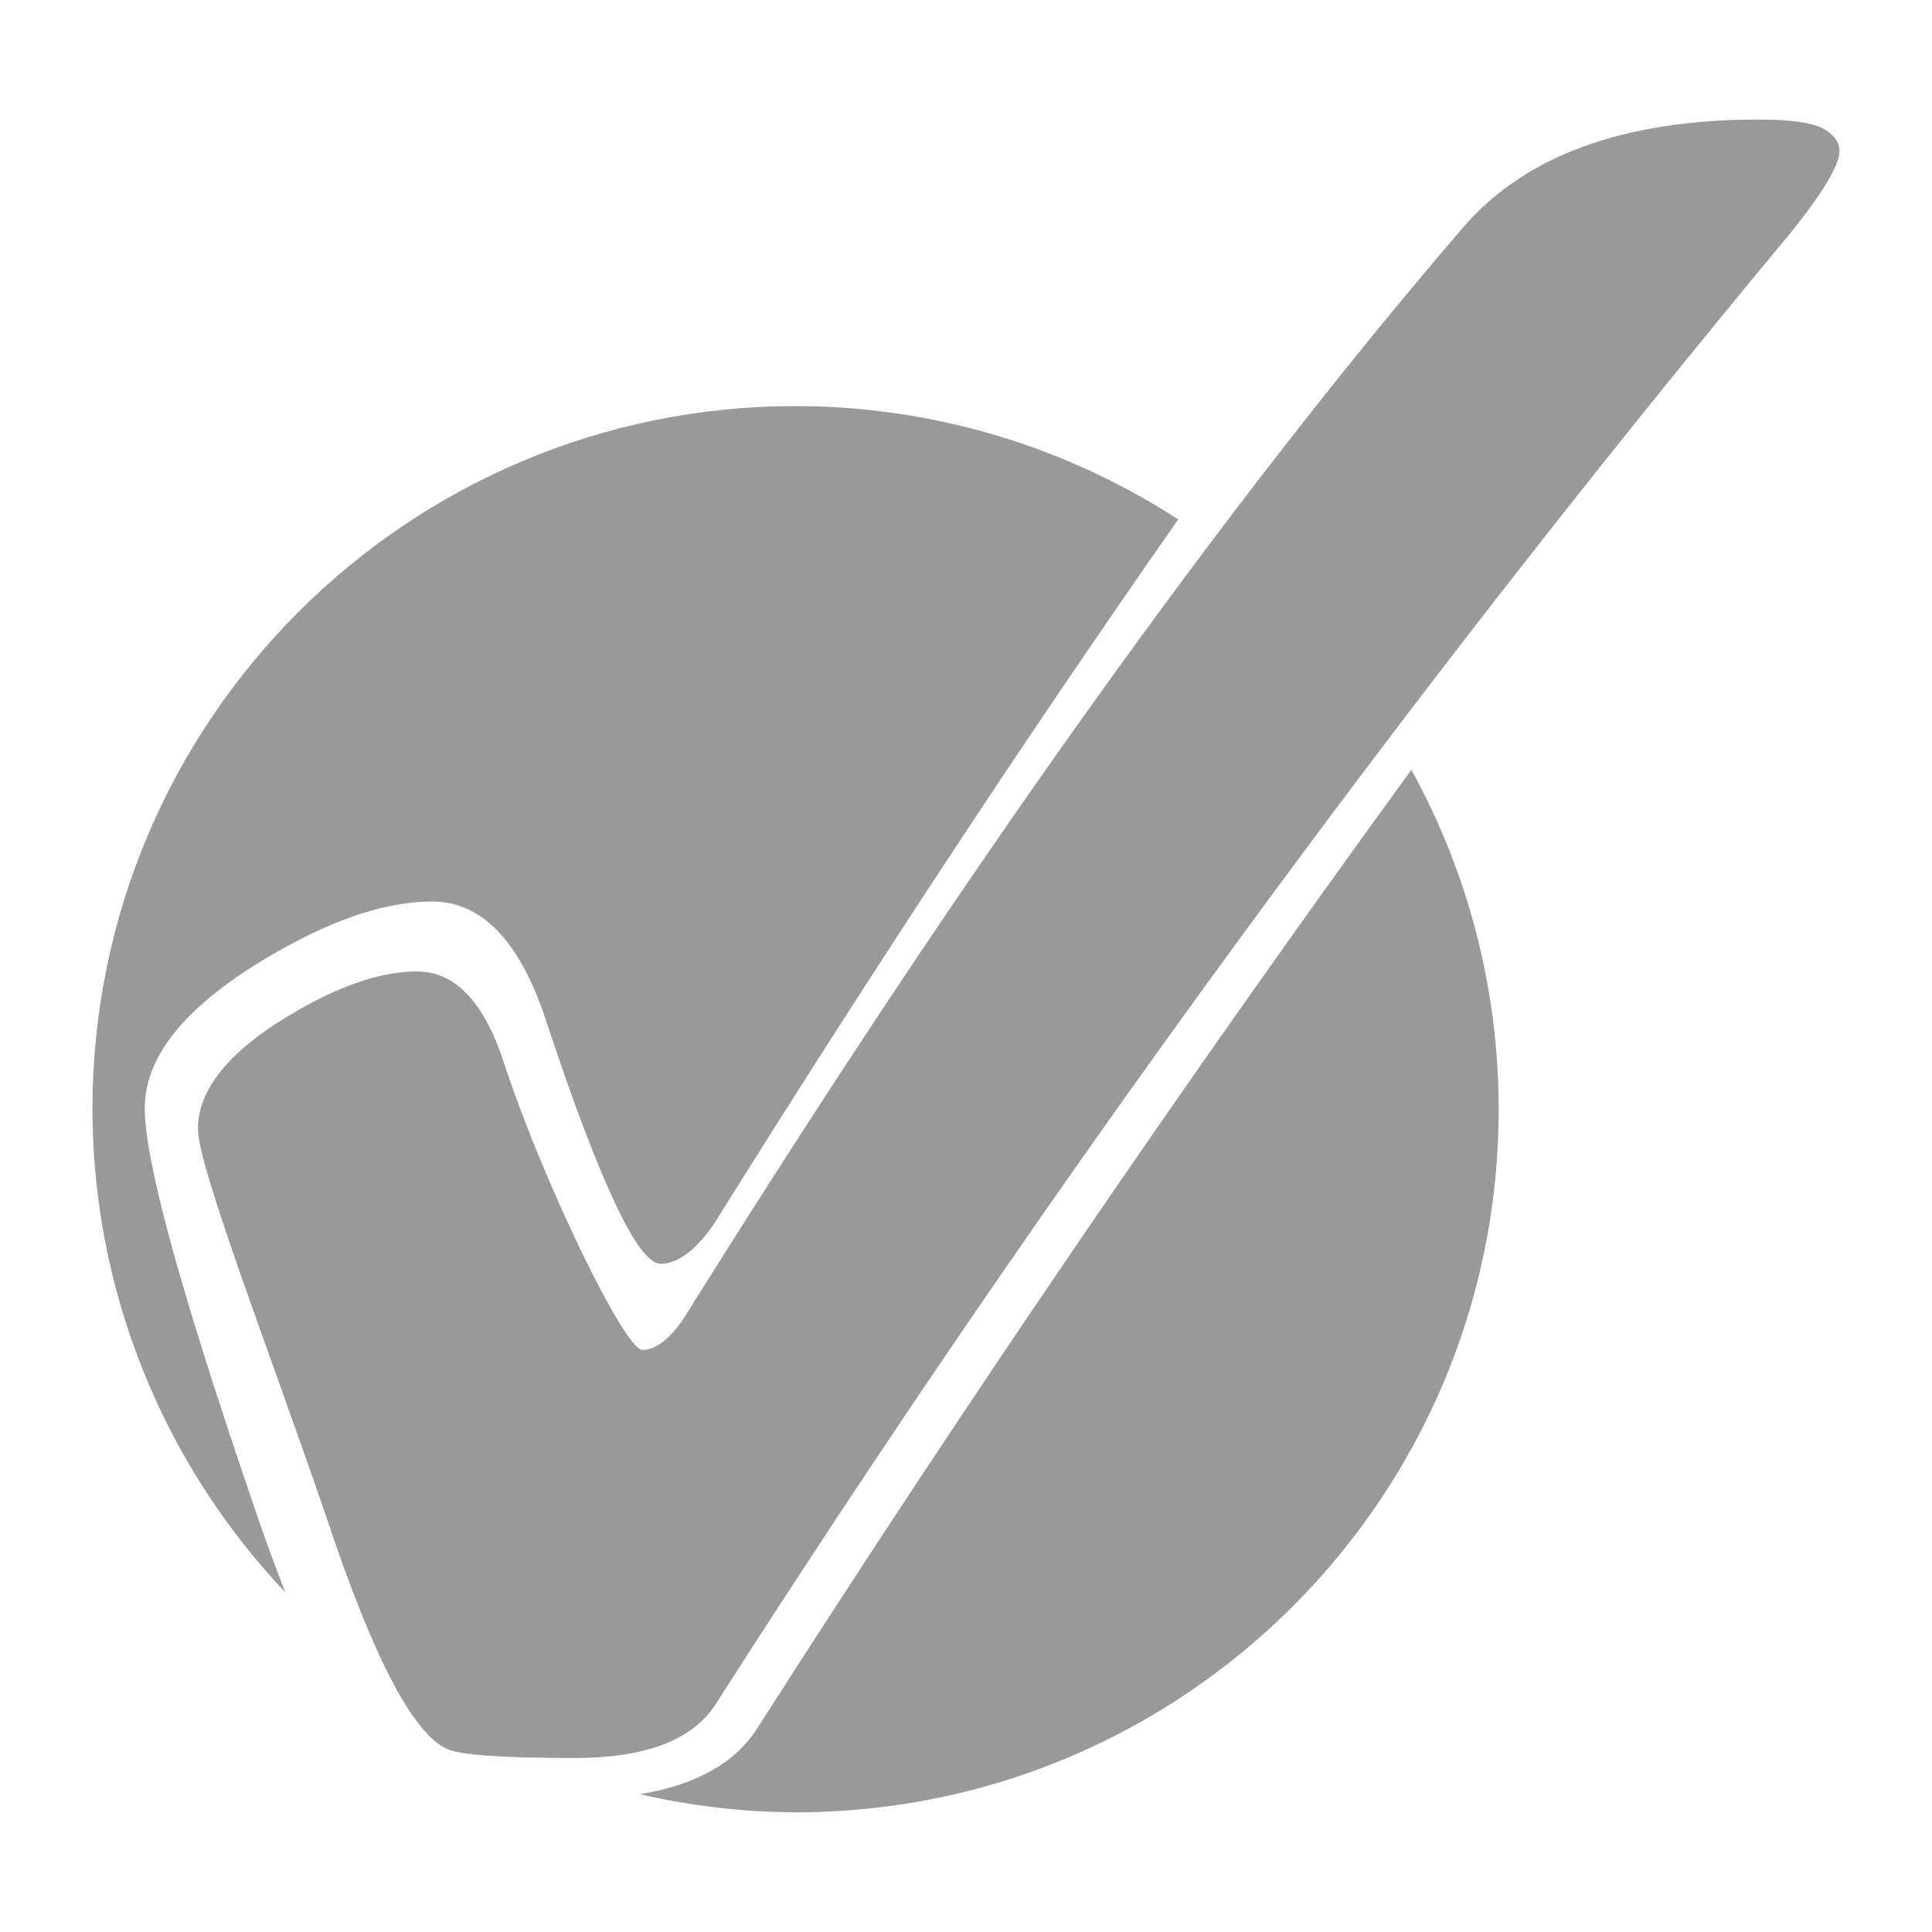
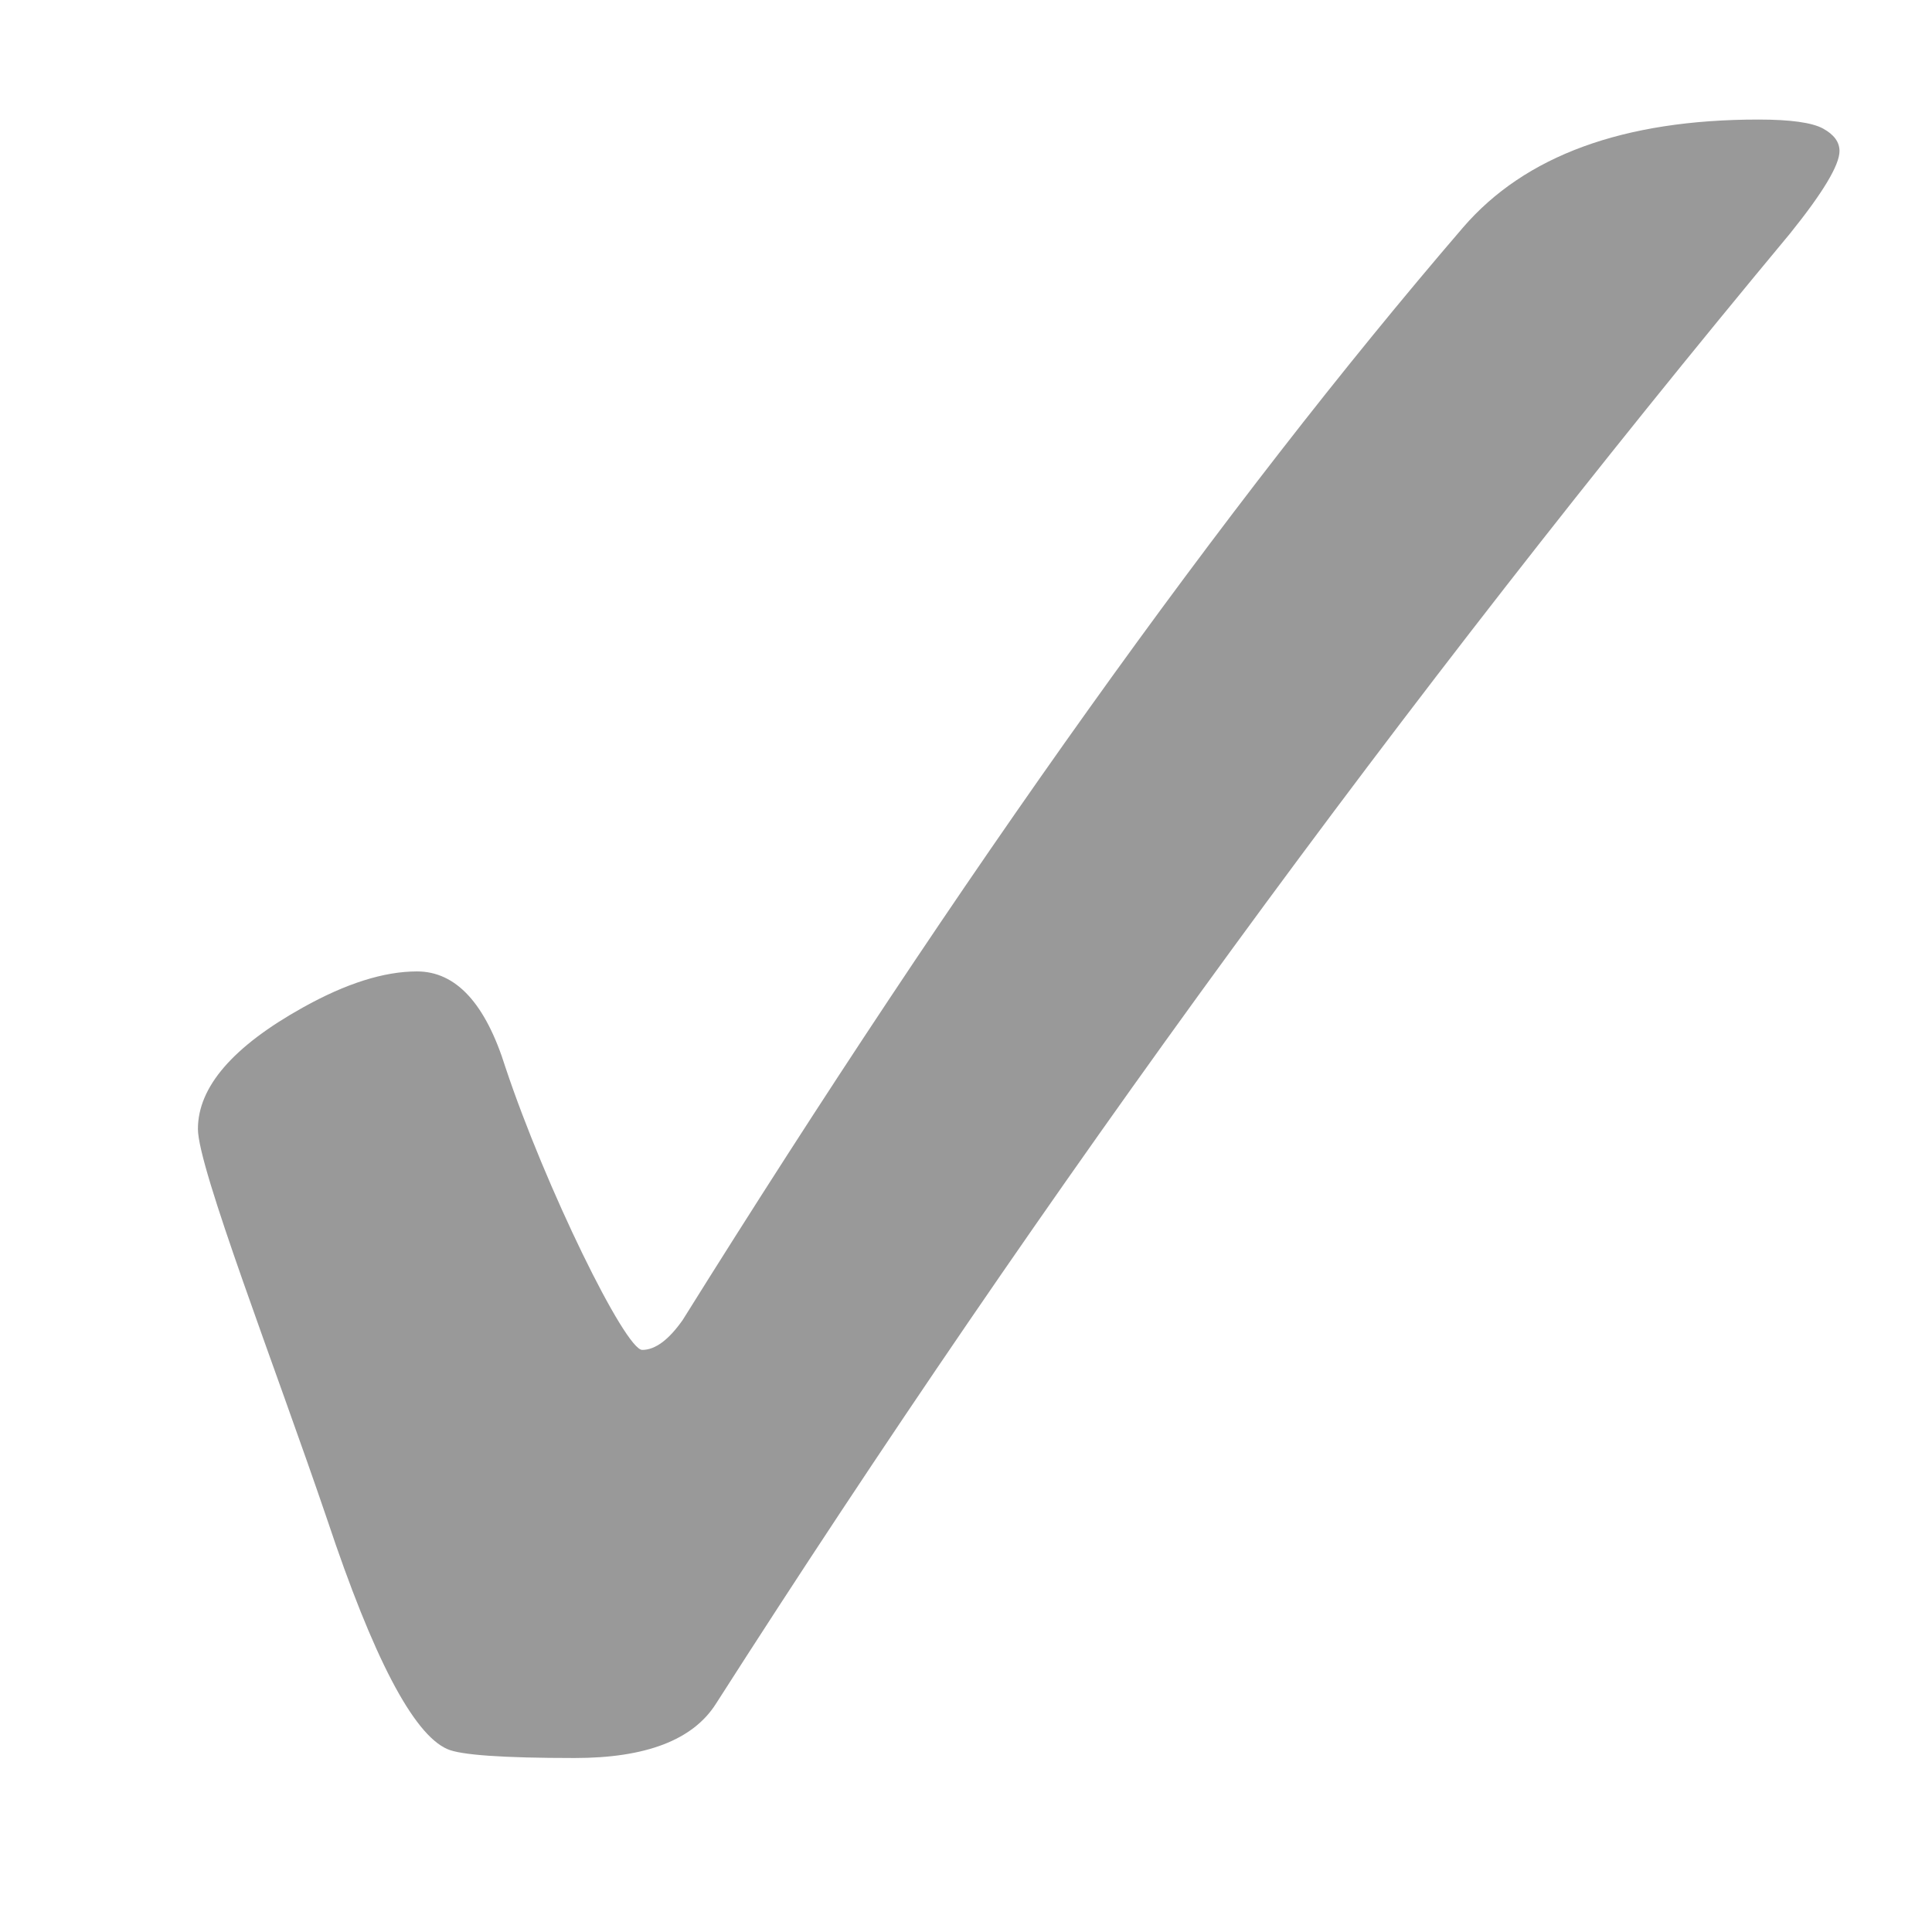
<svg xmlns="http://www.w3.org/2000/svg" width="100pt" height="100pt" viewBox="0 0 35.278 35.278" version="1.1" id="svg5">
  <defs id="defs2" />
  <g id="layer1" style="fill:#999999">
-     <path id="circle" style="stroke-width:0.468;stroke-dashoffset:3.9;fill:#999999" d="M 14.527,7.415 A 12.839,12.839 0 0 0 1.688,20.254 12.839,12.839 0 0 0 5.207,29.072 C 4.982,28.495 4.751,27.854 4.513,27.139 3.266,23.472 2.643,21.171 2.643,20.236 c 0,-1.007 0.839,-1.977 2.517,-2.912 1.031,-0.575 1.941,-0.862 2.732,-0.862 0.935,0 1.641,0.766 2.12,2.3 0.959,2.876 1.642,4.314 2.049,4.314 0.312,0 0.635,-0.239 0.971,-0.719 2.922,-4.679 5.75,-8.969 8.482,-12.872 a 12.839,12.839 0 0 0 -6.988,-2.07 z m 11.244,6.641 c -4.139,5.689 -8.121,11.524 -11.946,17.505 -0.404,0.632 -1.118,1.032 -2.138,1.201 a 12.839,12.839 0 0 0 2.84,0.331 12.839,12.839 0 0 0 12.839,-12.839 12.839,12.839 0 0 0 -1.595,-6.198 z" />
    <path d="m 7.614,17.738 c 0.712,0 1.251,0.584 1.616,1.753 0.731,2.192 2.186,5.158 2.497,5.158 0.237,0 0.484,-0.183 0.74,-0.548 5.132,-8.219 9.881,-14.867 14.246,-19.945 1.132,-1.315 2.931,-1.973 5.397,-1.973 0.584,0 0.977,0.055 1.178,0.164 0.201,0.11 0.301,0.247 0.301,0.411 0,0.256 -0.301,0.758 -0.904,1.507 C 25.636,12.741 19.097,21.691 13.07,31.115 c -0.42,0.658 -1.279,0.986 -2.575,0.986 -1.315,0 -2.091,-0.055 -2.329,-0.164 -0.621,-0.274 -1.352,-1.671 -2.192,-4.192 -0.95,-2.794 -2.36,-6.418 -2.36,-7.13 0,-0.767 0.639,-1.507 1.918,-2.219 0.785,-0.438 1.479,-0.658 2.082,-0.658 z" id="checkmark" class="checkmark" style="font-size:10.583px;line-height:1.25;stroke-width:1.403;fill:#999999" />
    <style type="text/css" id="style5">
        @keyframes appear {
            from { opacity: 0%; }
            to   { opacity: 100%; }
        }
        .checkmark {
            animation: appear 1s linear forwards;
        }
    </style>
  </g>
</svg>
